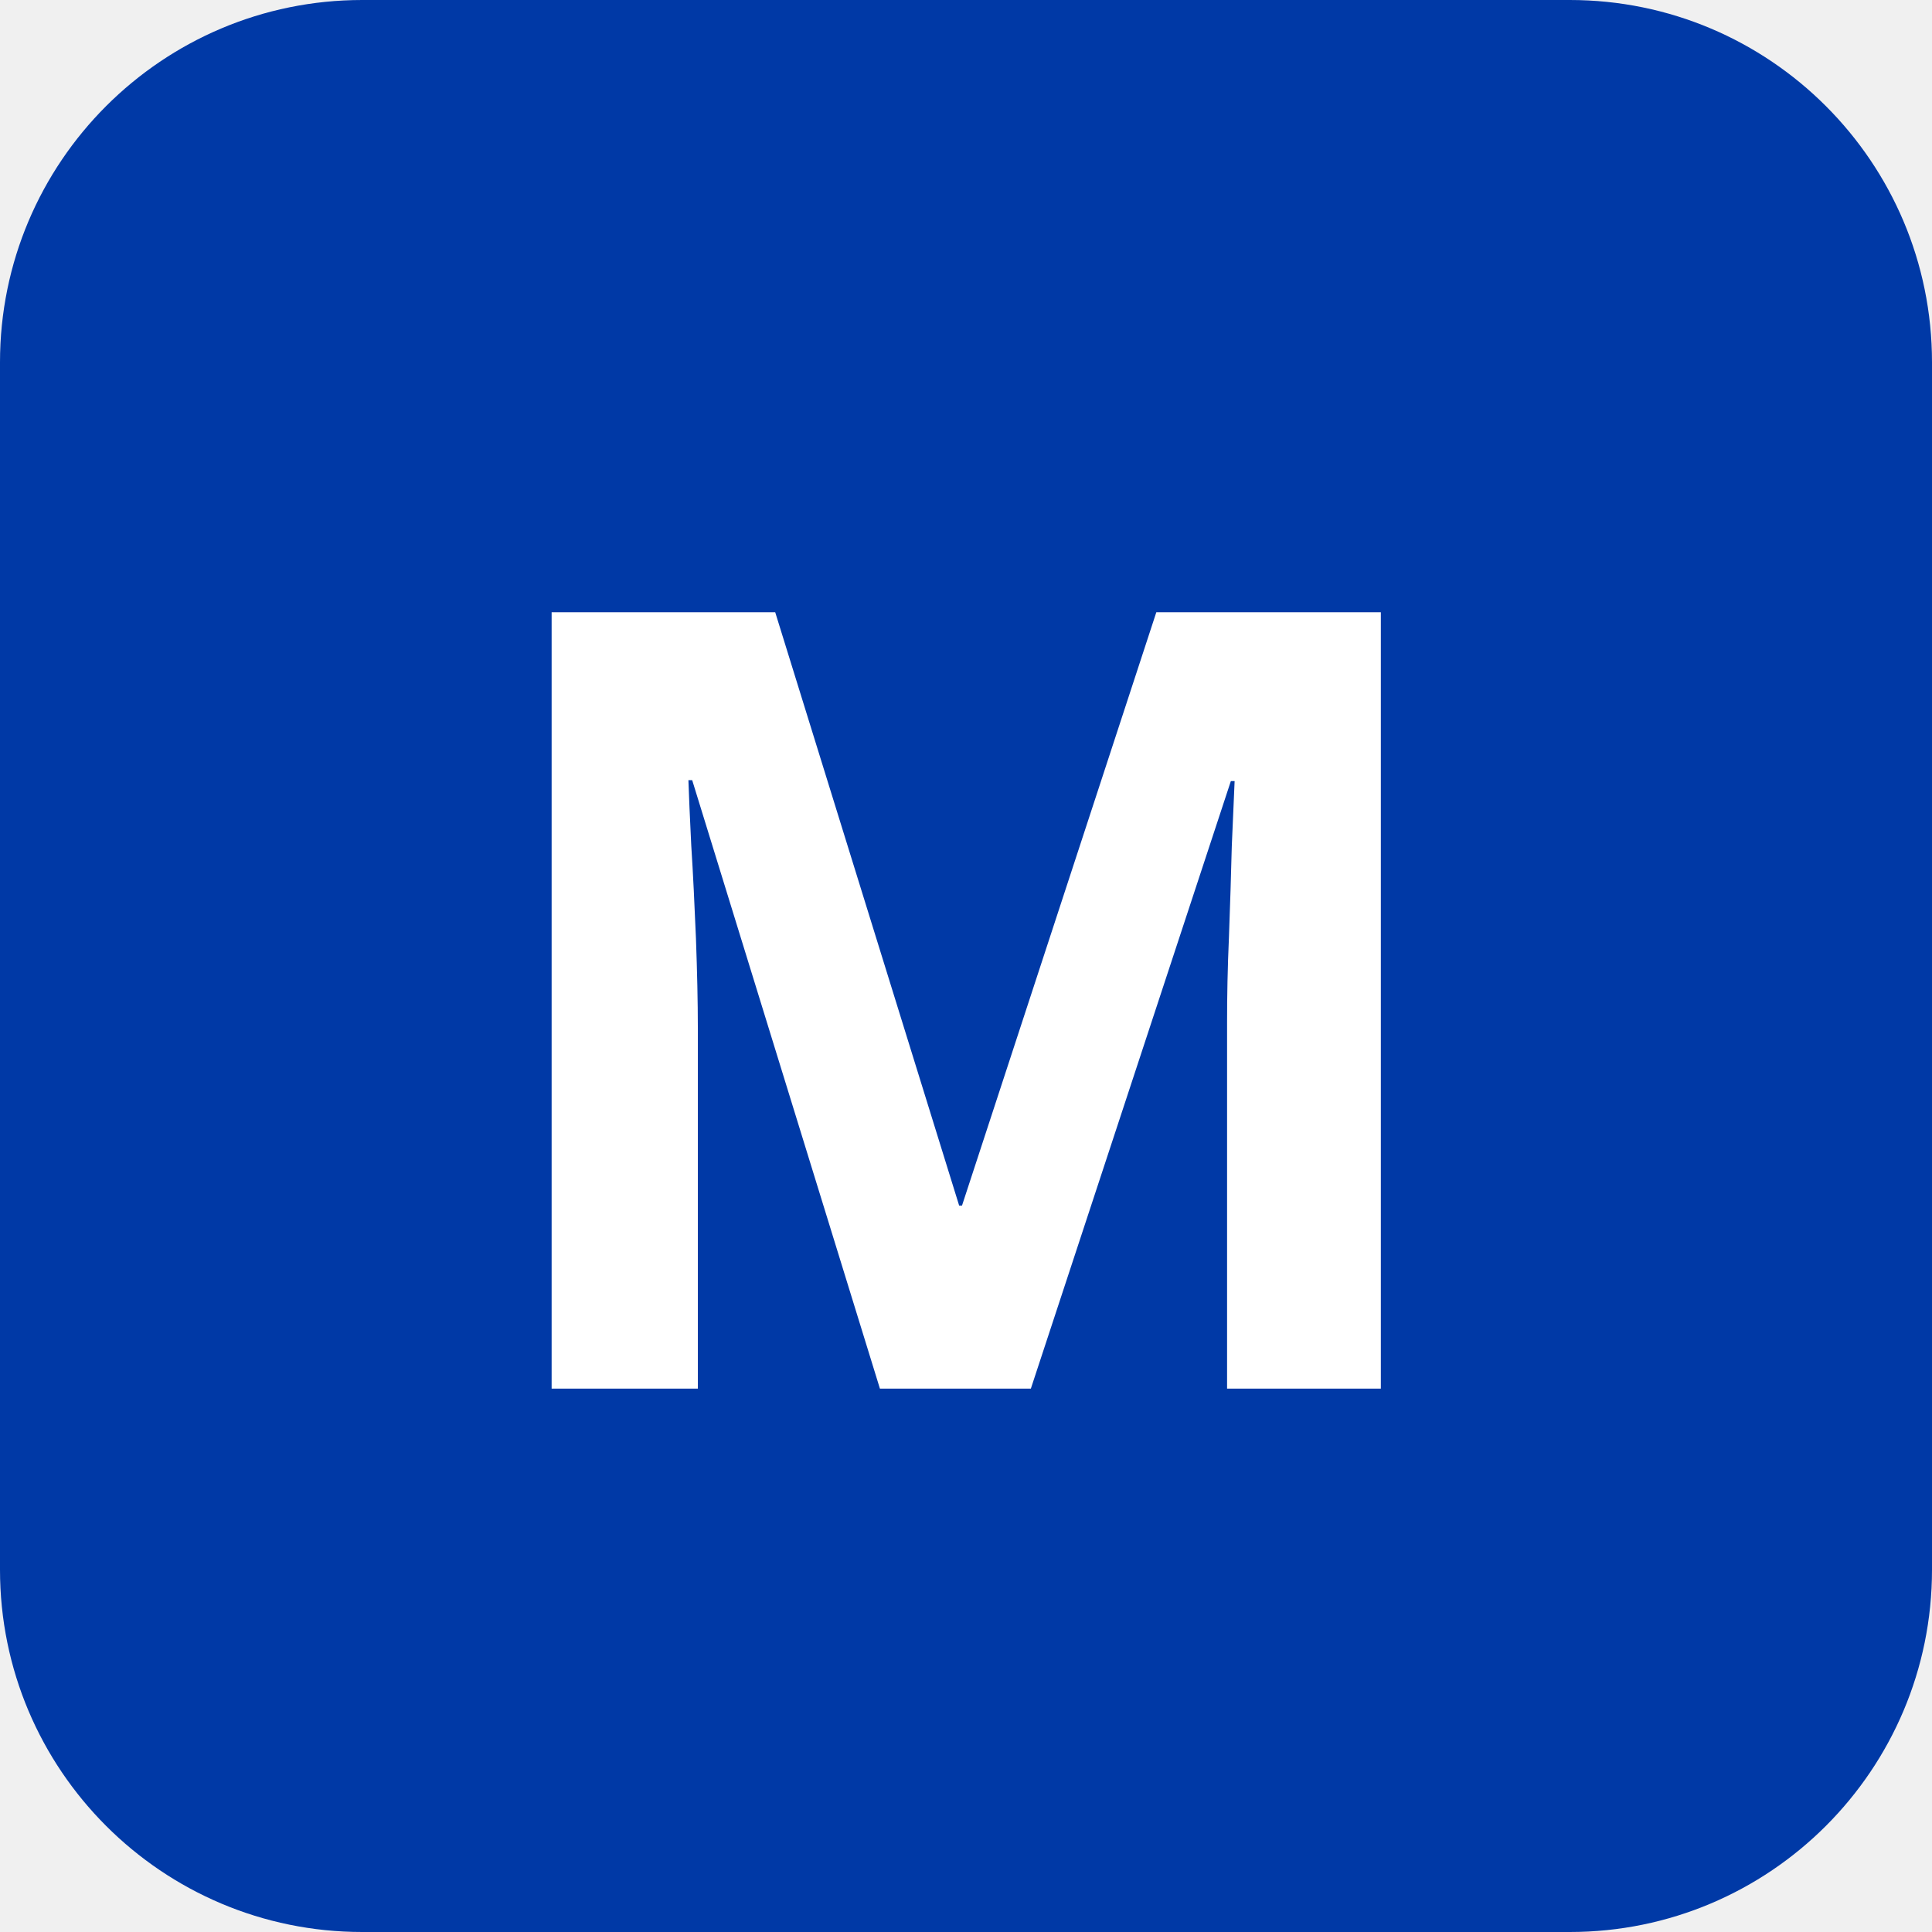
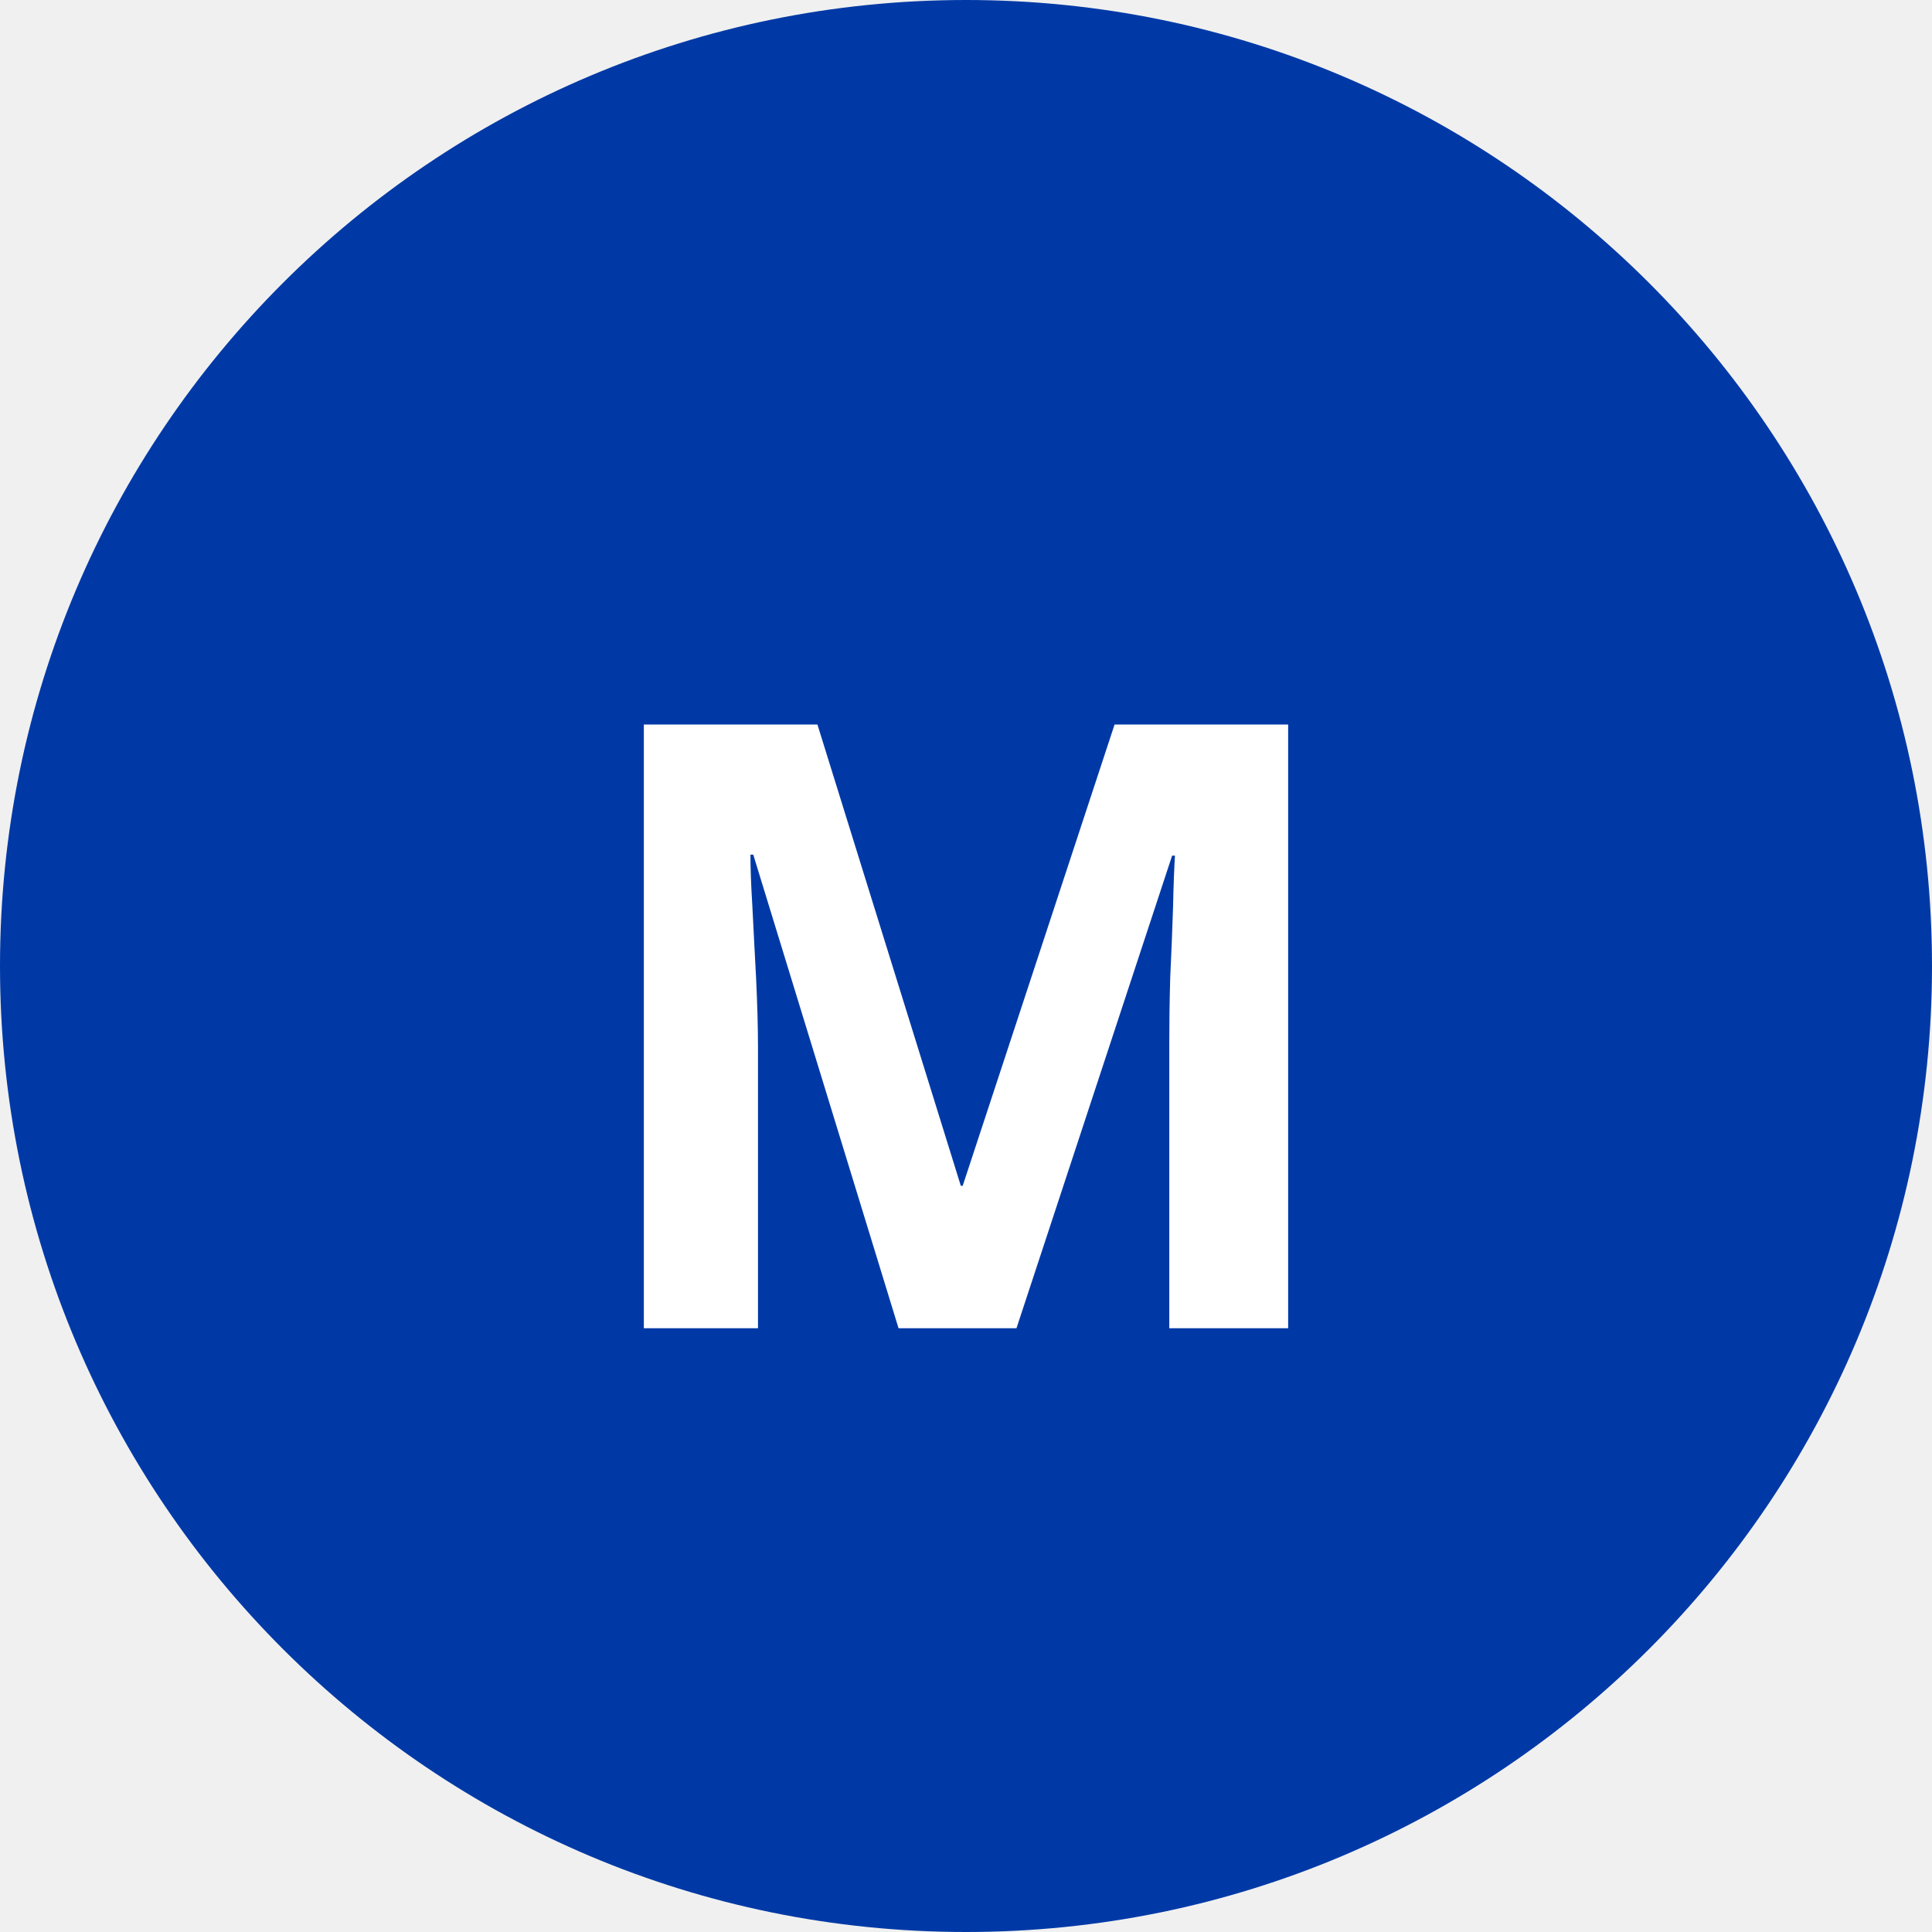
<svg xmlns="http://www.w3.org/2000/svg" viewBox="0 0 32 32">
-   <rect width="32" height="32" rx="6" fill="#0039A6" />
-   <text x="16" y="23" font-family="system-ui, sans-serif" font-size="18" font-weight="700" fill="white" text-anchor="middle">M</text>
+   <circle cx="16" cy="16" r="16" fill="#0039A6" />
+   <text x="16" y="22" font-family="system-ui, sans-serif" font-size="14" font-weight="bold" fill="white" text-anchor="middle">M</text>
</svg>
